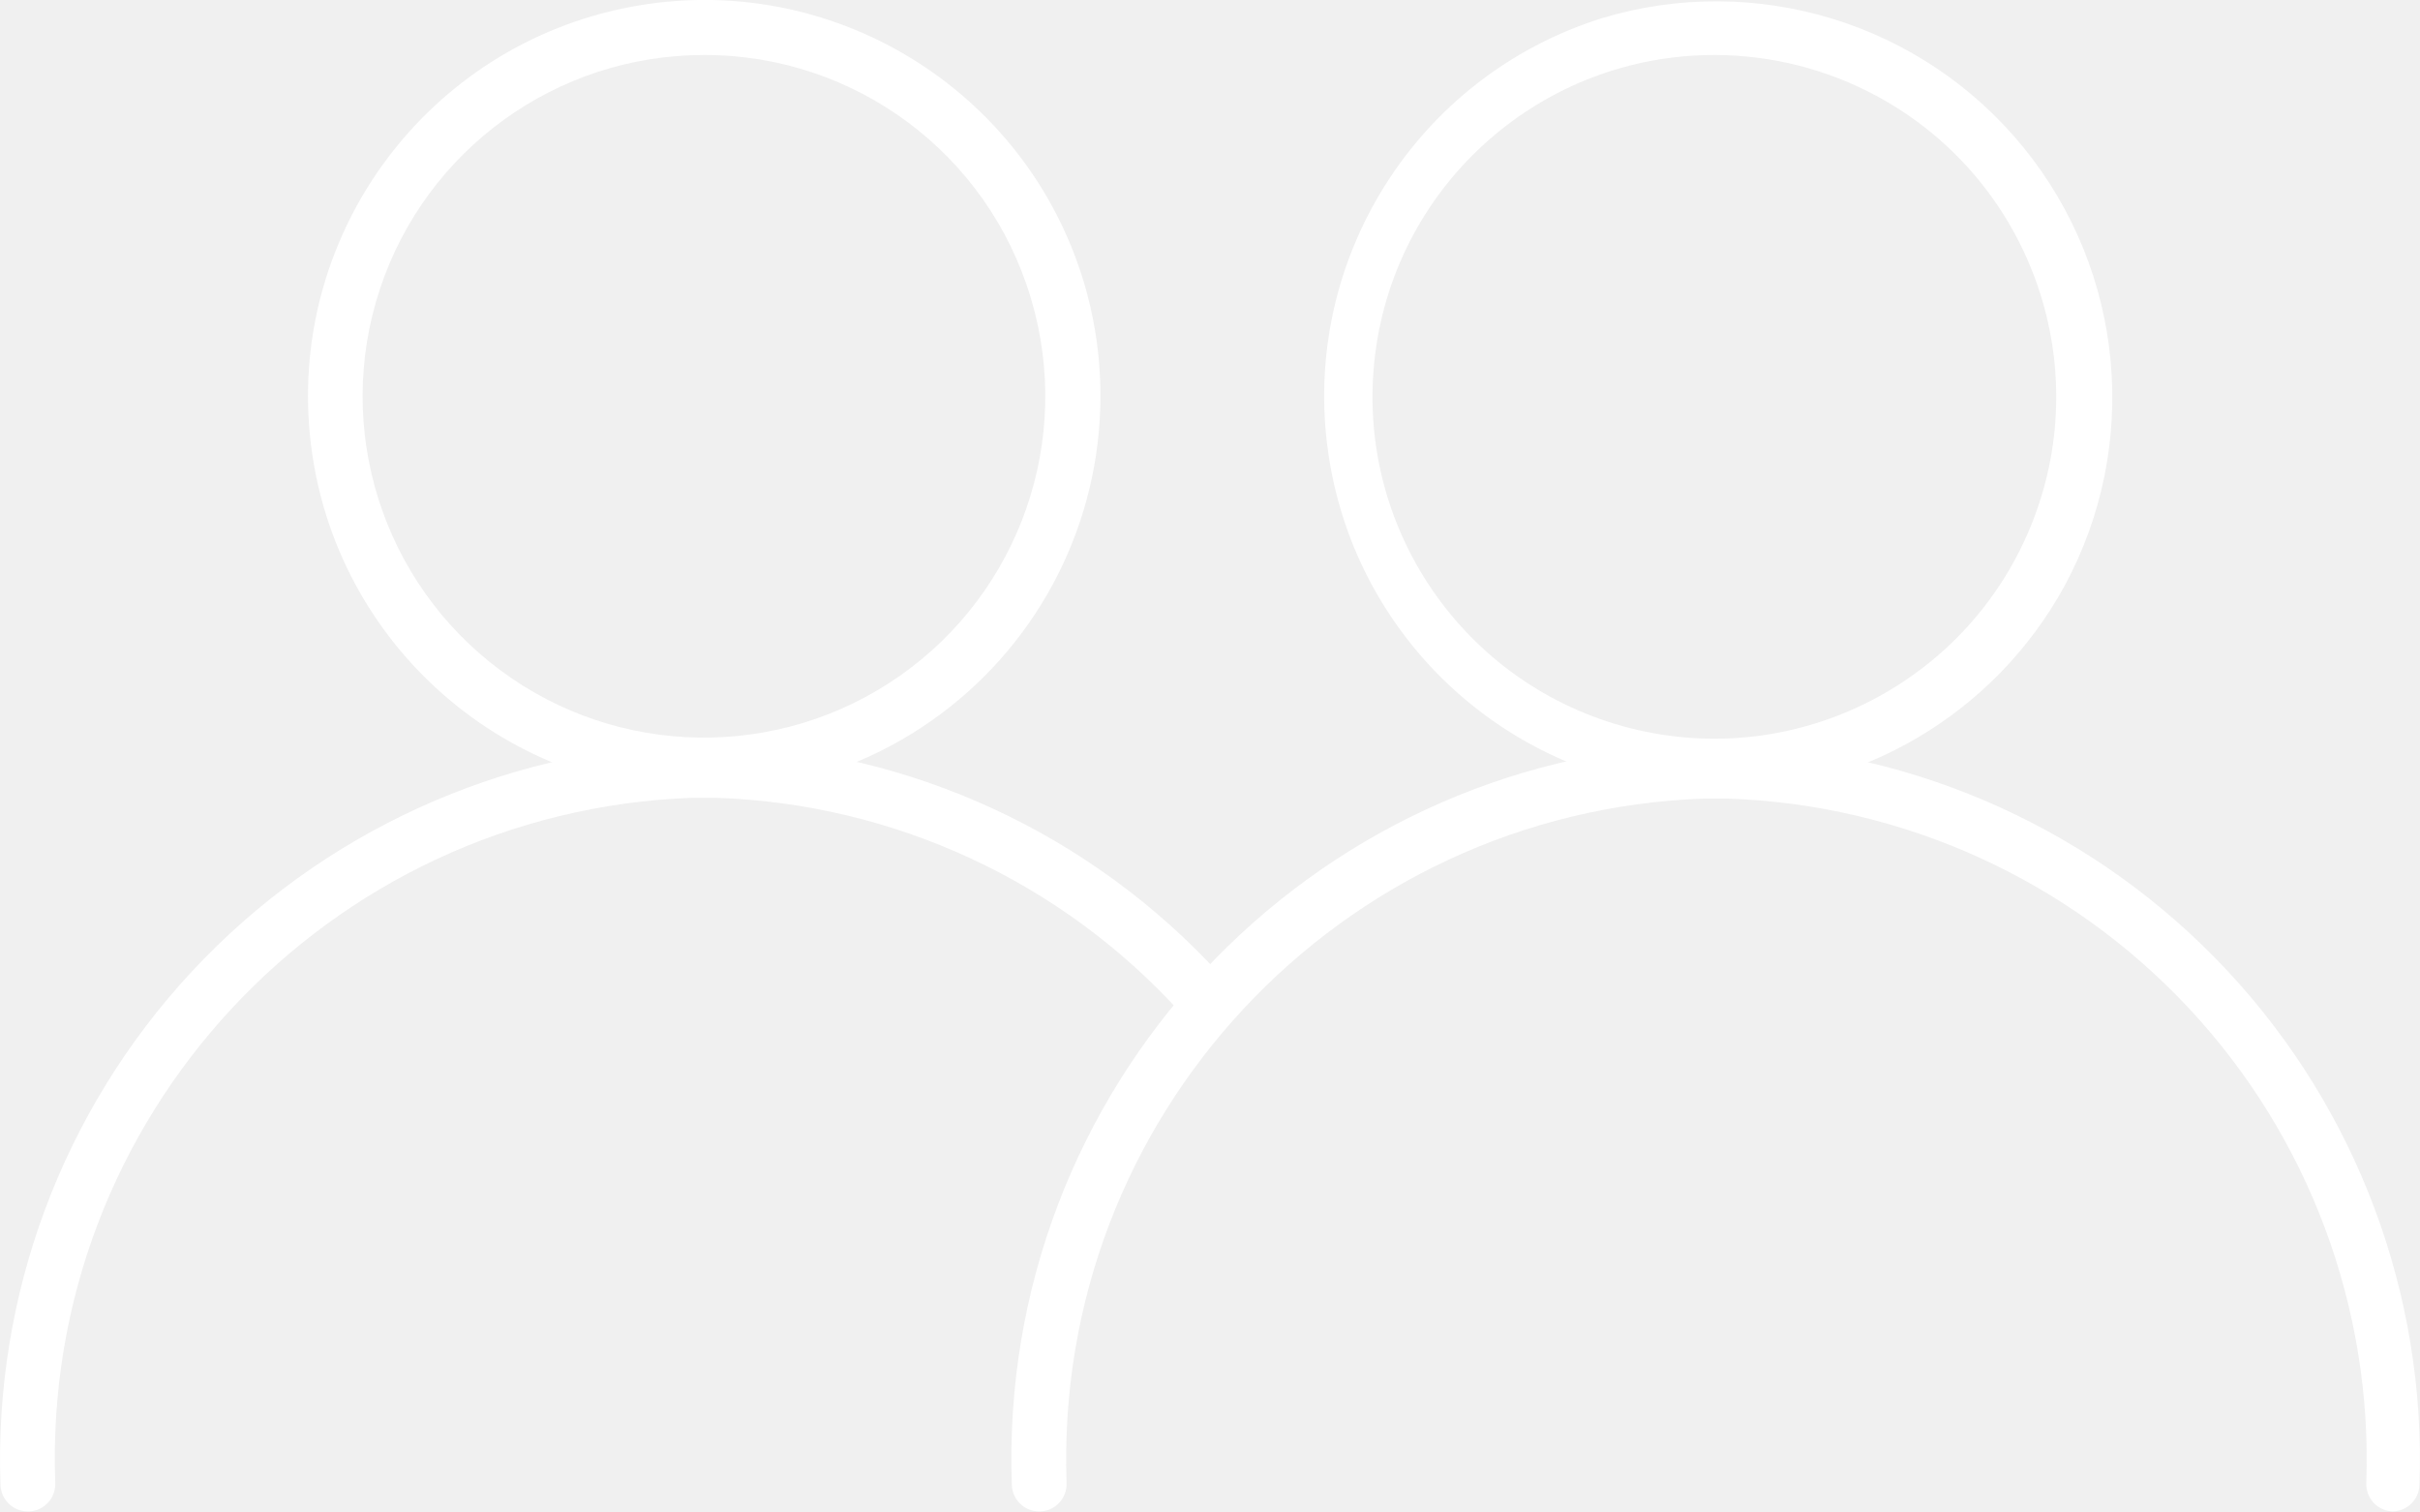
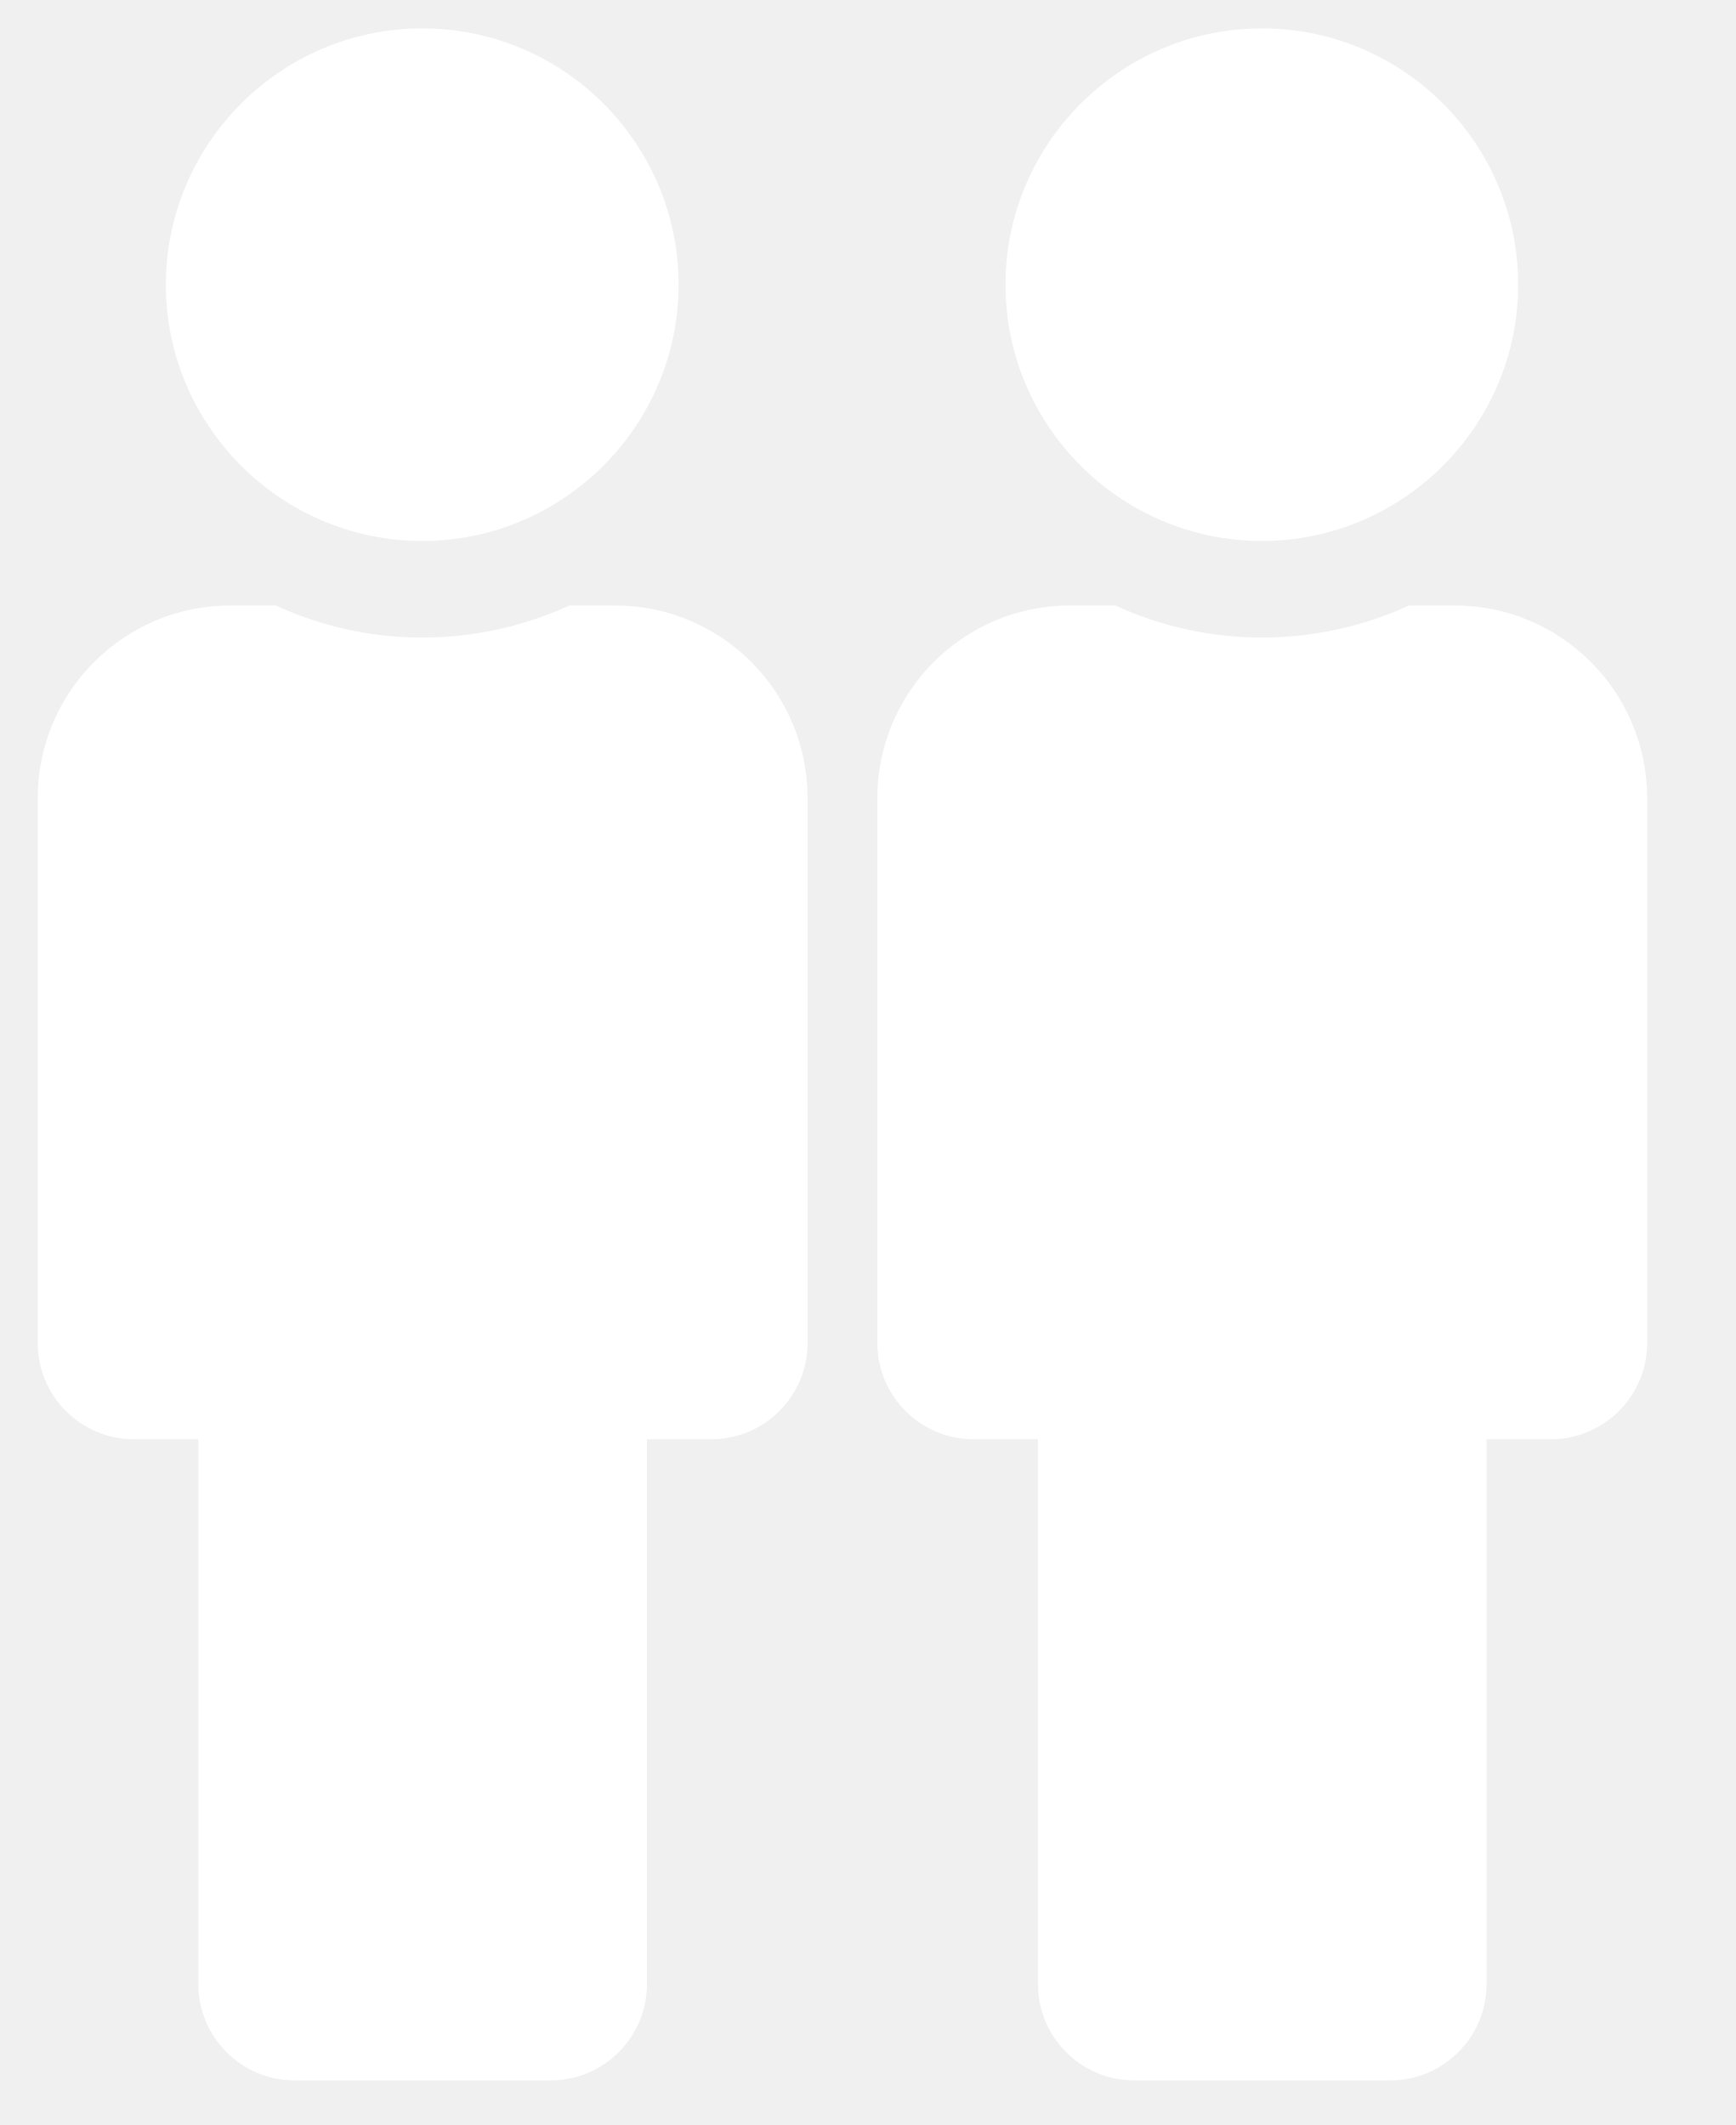
- <svg xmlns="http://www.w3.org/2000/svg" viewBox="0 0 93.73 58.54">
-   <g id="Capa_2" data-name="Capa 2">
-     <g id="Capa_1-2" data-name="Capa 1">
-       <path d="M1.08,58.54a1.06,1.06,0,0,1-1.06-1A27.74,27.74,0,0,1,26.76,28.8h1a27.55,27.55,0,0,1,19.54,9,1.06,1.06,0,0,1-1.57,1.43,25.43,25.43,0,0,0-18-8.33H26.8A25.62,25.62,0,0,0,2.14,57.44a1.06,1.06,0,0,1-1,1.1Z" style="fill:#ffffff" />
-       <path d="M27.26,30.7A15.35,15.35,0,1,1,42,11h0A15.37,15.37,0,0,1,27.26,30.7Zm0-28.57a13.22,13.22,0,1,0,12.67,9.43A13.18,13.18,0,0,0,27.28,2.13Z" style="fill:#ffffff" />
-       <path d="M92.65,58.54h0a1.06,1.06,0,0,1-1-1.1A25.61,25.61,0,0,0,66.9,30.93H66A25.62,25.62,0,0,0,41.31,57.44a1.06,1.06,0,0,1-2.12.08A27.74,27.74,0,0,1,65.92,28.8h1A27.74,27.74,0,0,1,93.71,57.51,1.06,1.06,0,0,1,92.65,58.54Z" style="fill:#ffffff" />
-       <path d="M66.43,30.7a15.35,15.35,0,0,1-4.37-30,15.34,15.34,0,0,1,17.9,22A15.39,15.39,0,0,1,66.43,30.7Zm0-28.57a13.24,13.24,0,1,0,6.26,1.59A13.26,13.26,0,0,0,66.46,2.13Z" style="fill:#ffffff" />
-     </g>
-   </g>
+ <svg xmlns="http://www.w3.org/2000/svg" version="1.1" id="Capa_1" focusable="false" x="0px" y="0px" viewBox="0 0 428 524" style="enable-background:new 0 0 428 524;" xml:space="preserve">
+   <style type="text/css">
+ 	.st0{fill:#ffffff;stroke-width:0;stroke-miterlimit:10;}
+ </style>
+   <path class="st0" d="M104.1,7c34.9,0,63.2,28.4,63.2,63.2s-28.4,63.2-63.2,63.2s-63.2-28.4-63.2-63.2S69.3,7,104.1,7 M151.6,149.3  h-11.2c-22.4,10.3-49.1,10.8-72.4,0H56.8c-26.2,0-47.5,21.3-47.5,47.5v134.4c0,13,10.6,23.7,23.7,23.7h15.9v134.4  c0,13,10.6,23.7,23.7,23.7h63.2c13,0,23.7-10.6,23.7-23.7V354.9h15.9c13,0,23.7-10.6,23.7-23.7V196.8  C199.1,170.6,177.9,149.3,151.6,149.3z" />
+   <path class="st0" d="M311.1,7c34.9,0,63.2,28.4,63.2,63.2s-28.4,63.2-63.2,63.2s-63.2-28.4-63.2-63.2S276.3,7,311.1,7 M358.6,149.3  h-11.2c-22.4,10.3-49.1,10.8-72.4,0h-11.2c-26.2,0-47.5,21.3-47.5,47.5v134.4c0,13,10.6,23.7,23.7,23.7h15.9v134.4  c0,13,10.6,23.7,23.7,23.7h63.2c13,0,23.7-10.6,23.7-23.7V354.9h15.9c13,0,23.7-10.6,23.7-23.7V196.8  C406.1,170.6,384.9,149.3,358.6,149.3z" />
</svg>
